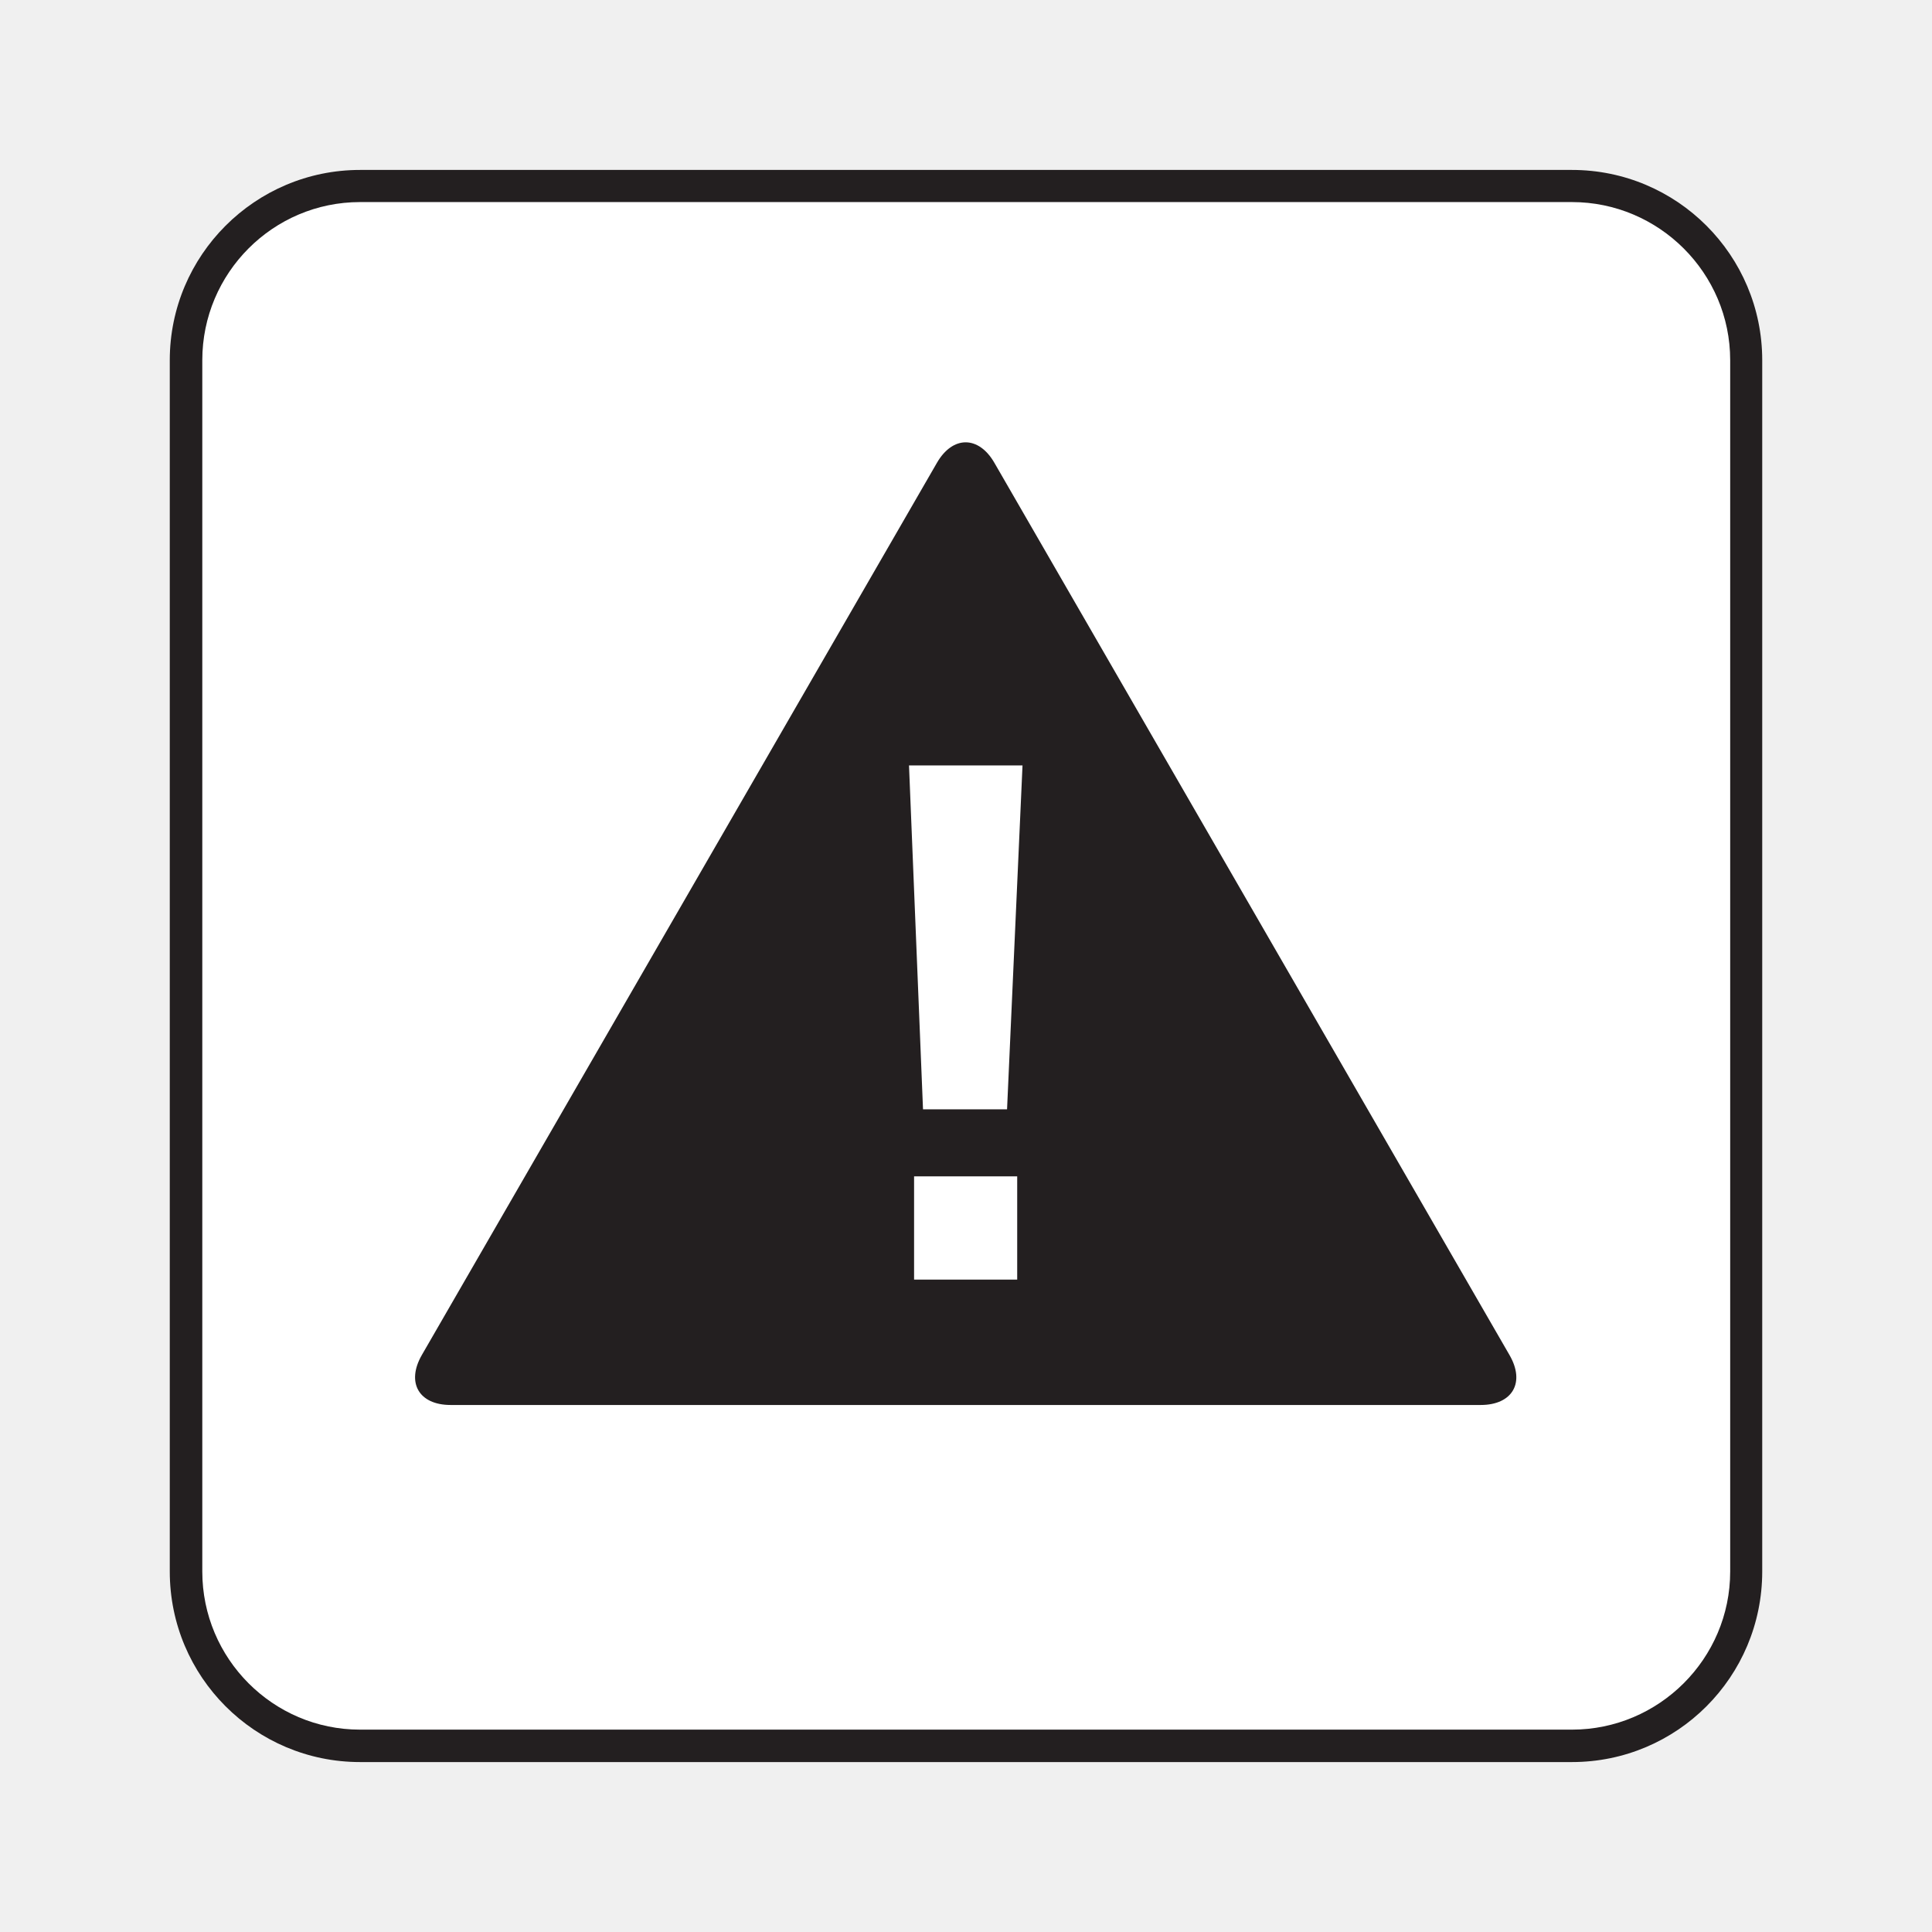
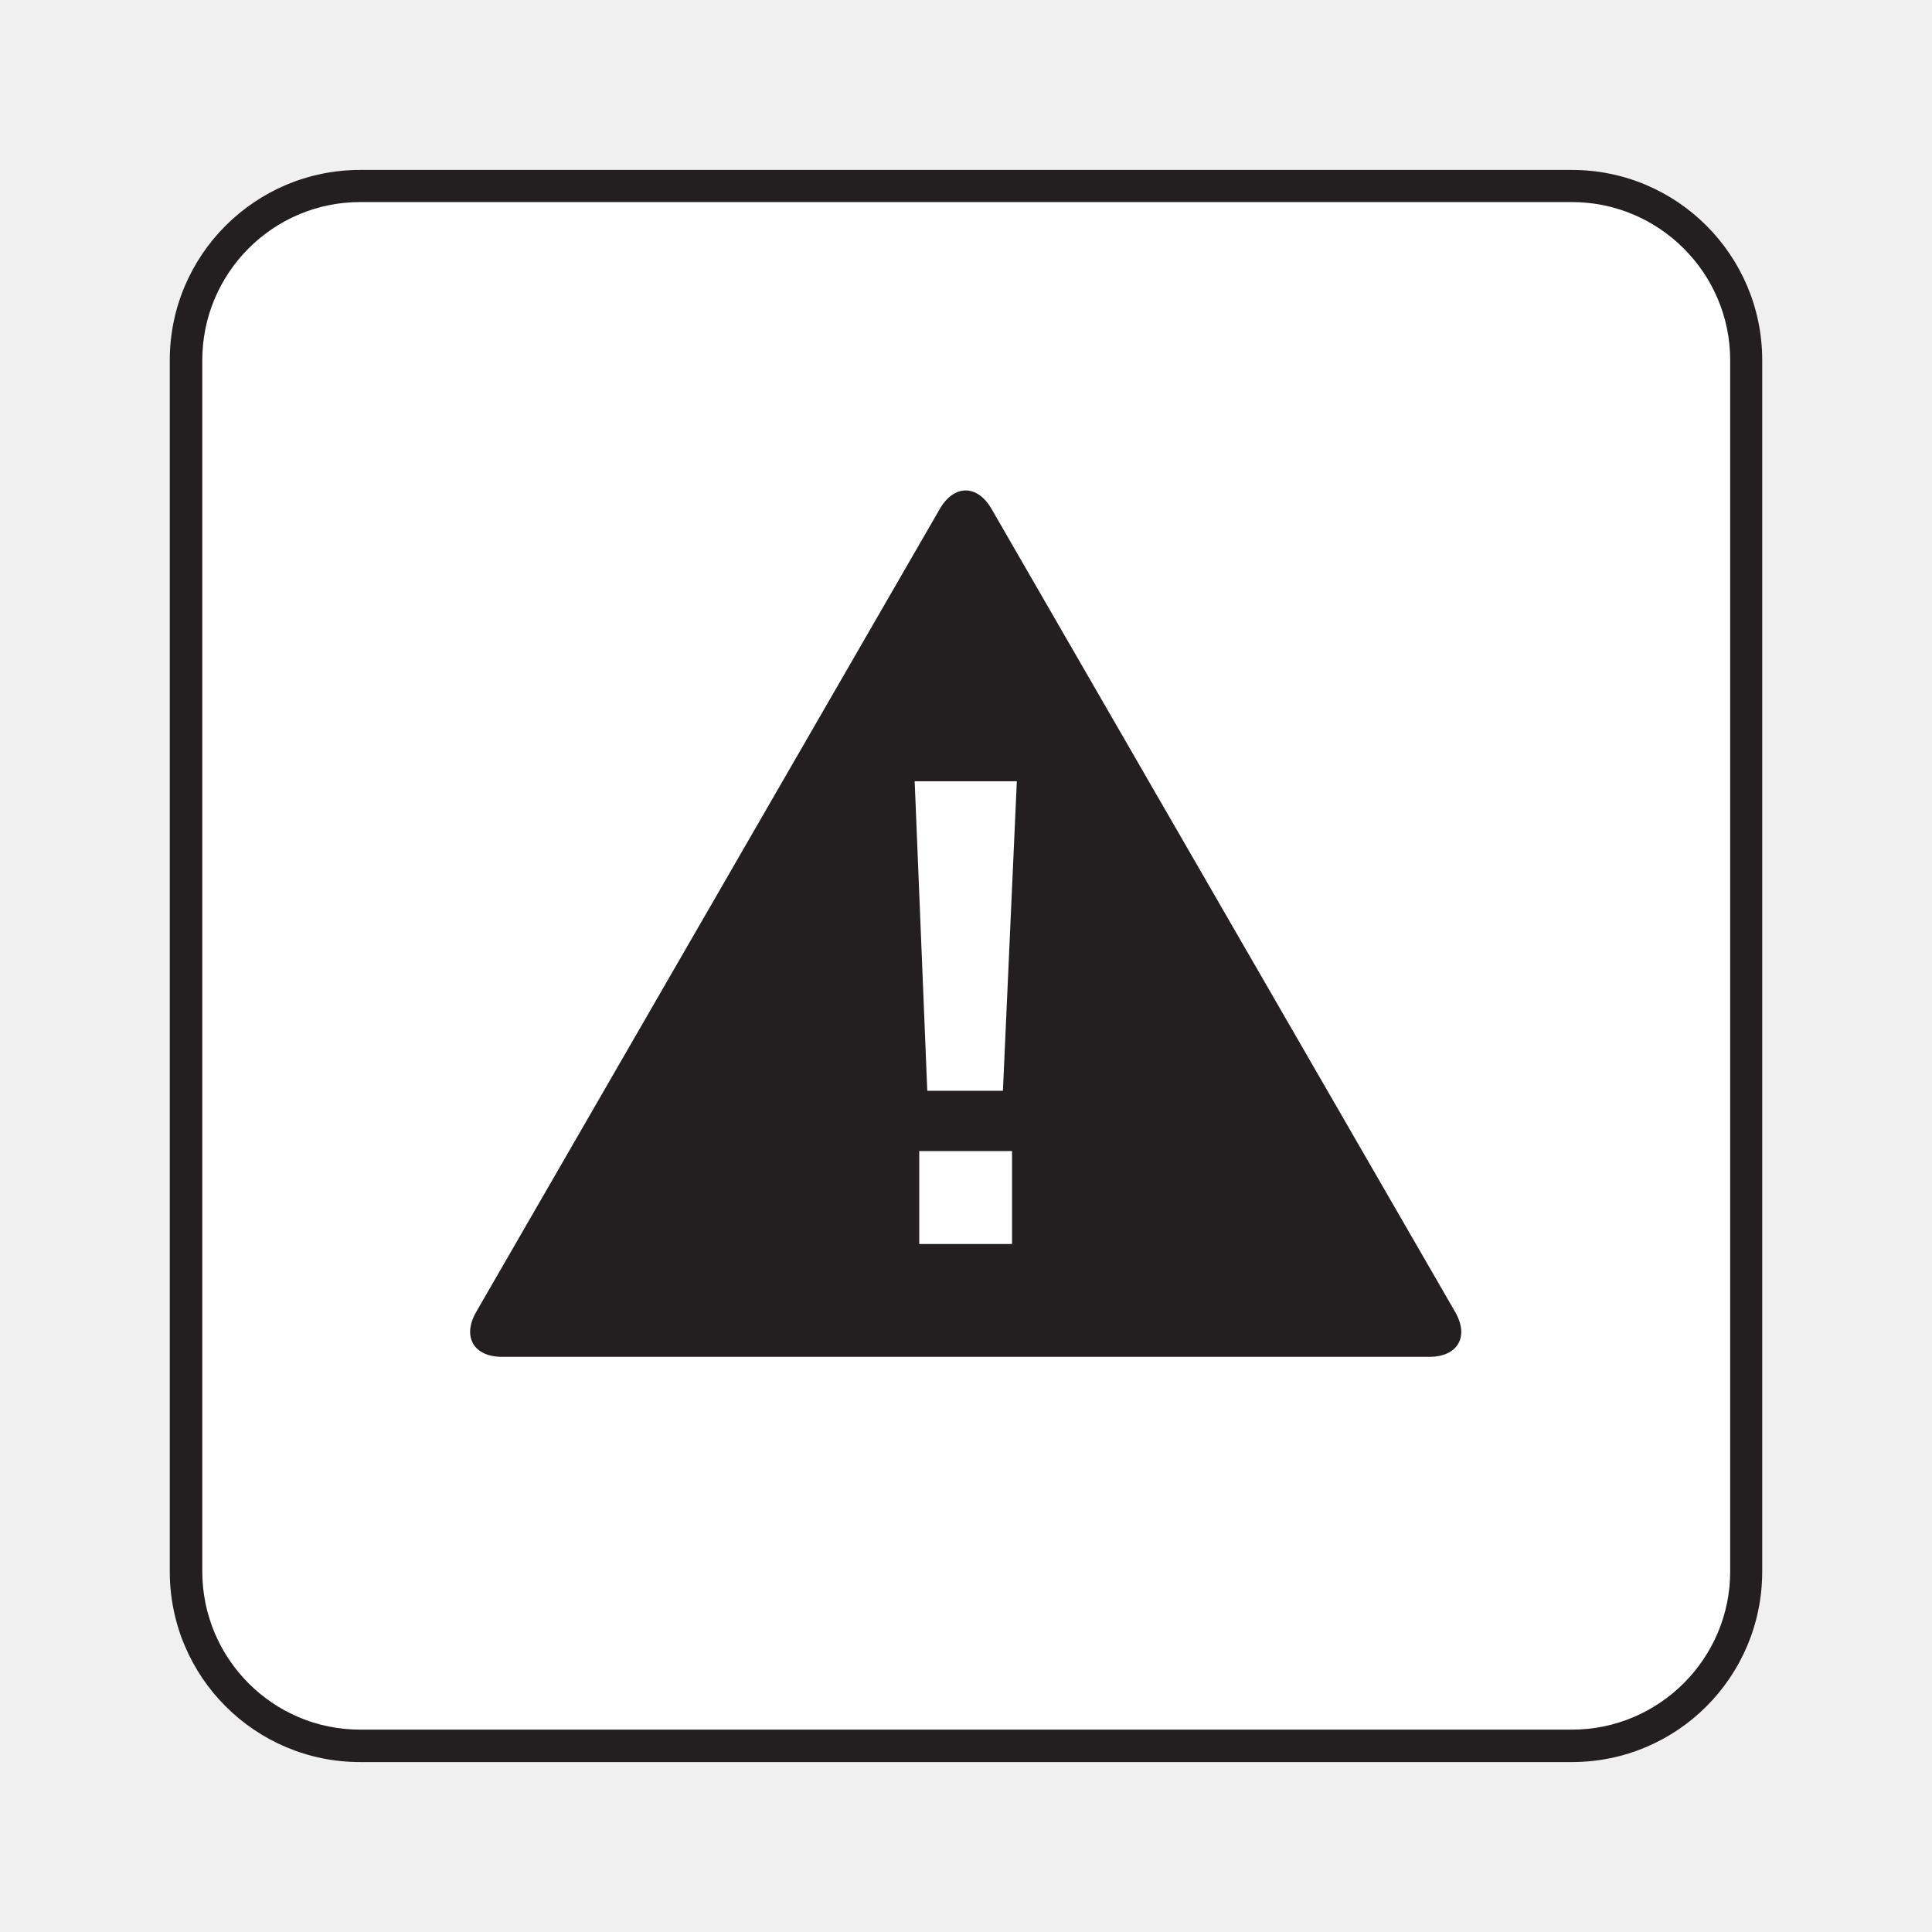
<svg xmlns="http://www.w3.org/2000/svg" width="16px" height="16px" viewBox="0 0 16 16" version="1.1" id="SVGRoot">
  <defs id="defs20207">
    <pattern y="0" x="0" height="6" width="6" patternUnits="userSpaceOnUse" id="EMFhbasepattern" />
  </defs>
  <g id="layer1">
    <g id="g7926" transform="matrix(1.333333,0,0,-1.333333,2.982,14.59267)">
      <path d="m 0,0 c -0.652,0 -1.182,0.529 -1.182,1.184 v 7.523 c 0,0.652 0.53,1.182 1.182,1.182 h 7.527 c 0.653,0 1.182,-0.53 1.182,-1.182 V 1.184 C 8.709,0.529 8.18,0 7.527,0 Z" style="fill:#231f20;fill-opacity:1;fill-rule:nonzero;stroke:none" id="path7928" />
    </g>
    <g id="g7930" transform="matrix(1.333333,0,0,-1.333333,2.982,1.673466)">
      <path d="m 0,0 c -0.541,0 -0.98,-0.441 -0.98,-0.982 v -7.524 c 0,-0.541 0.439,-0.982 0.98,-0.982 h 7.527 c 0.541,0 0.983,0.441 0.983,0.982 v 7.524 C 8.51,-0.441 8.068,0 7.527,0 Z" style="fill:#ffffff;fill-opacity:1;fill-rule:nonzero;stroke:none" id="path7932" />
    </g>
-     <g id="g7934" transform="matrix(1.333333,0,0,-1.333333,3.73186,11.63547)">
-       <path d="M 0,0 C -0.197,0 -0.277,0.139 -0.179,0.31 L 3.02,5.851 c 0.098,0.171 0.26,0.171 0.358,0 L 6.577,0.31 C 6.676,0.139 6.595,0 6.398,0 Z" style="fill:#231f20;fill-opacity:1;fill-rule:nonzero;stroke:none" id="path7936" />
+     <g id="g18" transform="matrix(0.9,0,0,0.9,0.7997486,0.76493)">
+       <g transform="matrix(1.333333,0,0,-1.333333,3.73186,11.63547)" id="g7934">
+         <path id="path7936" style="fill:#231f20;fill-opacity:1;fill-rule:nonzero;stroke:none" d="M 0,0 C -0.197,0 -0.277,0.139 -0.179,0.31 L 3.02,5.851 c 0.098,0.171 0.26,0.171 0.358,0 L 6.577,0.31 C 6.676,0.139 6.595,0 6.398,0 Z" />
+       </g>
+       <path id="path7938" style="fill:#ffffff;fill-opacity:1;fill-rule:nonzero;stroke:none;stroke-width:1.333" d="M 7.57,9.742 H 8.424 V 10.597 H 7.57 Z M 7.528,6.339 h 0.94 l -0.128,2.848 h -0.696 z" />
    </g>
-     <path d="M 7.57,9.742 H 8.424 V 10.597 H 7.57 Z M 7.528,6.339 h 0.94 l -0.128,2.848 h -0.696 z" style="fill:#ffffff;fill-opacity:1;fill-rule:nonzero;stroke:none;stroke-width:1.333" id="path7938" />
  </g>
</svg>
